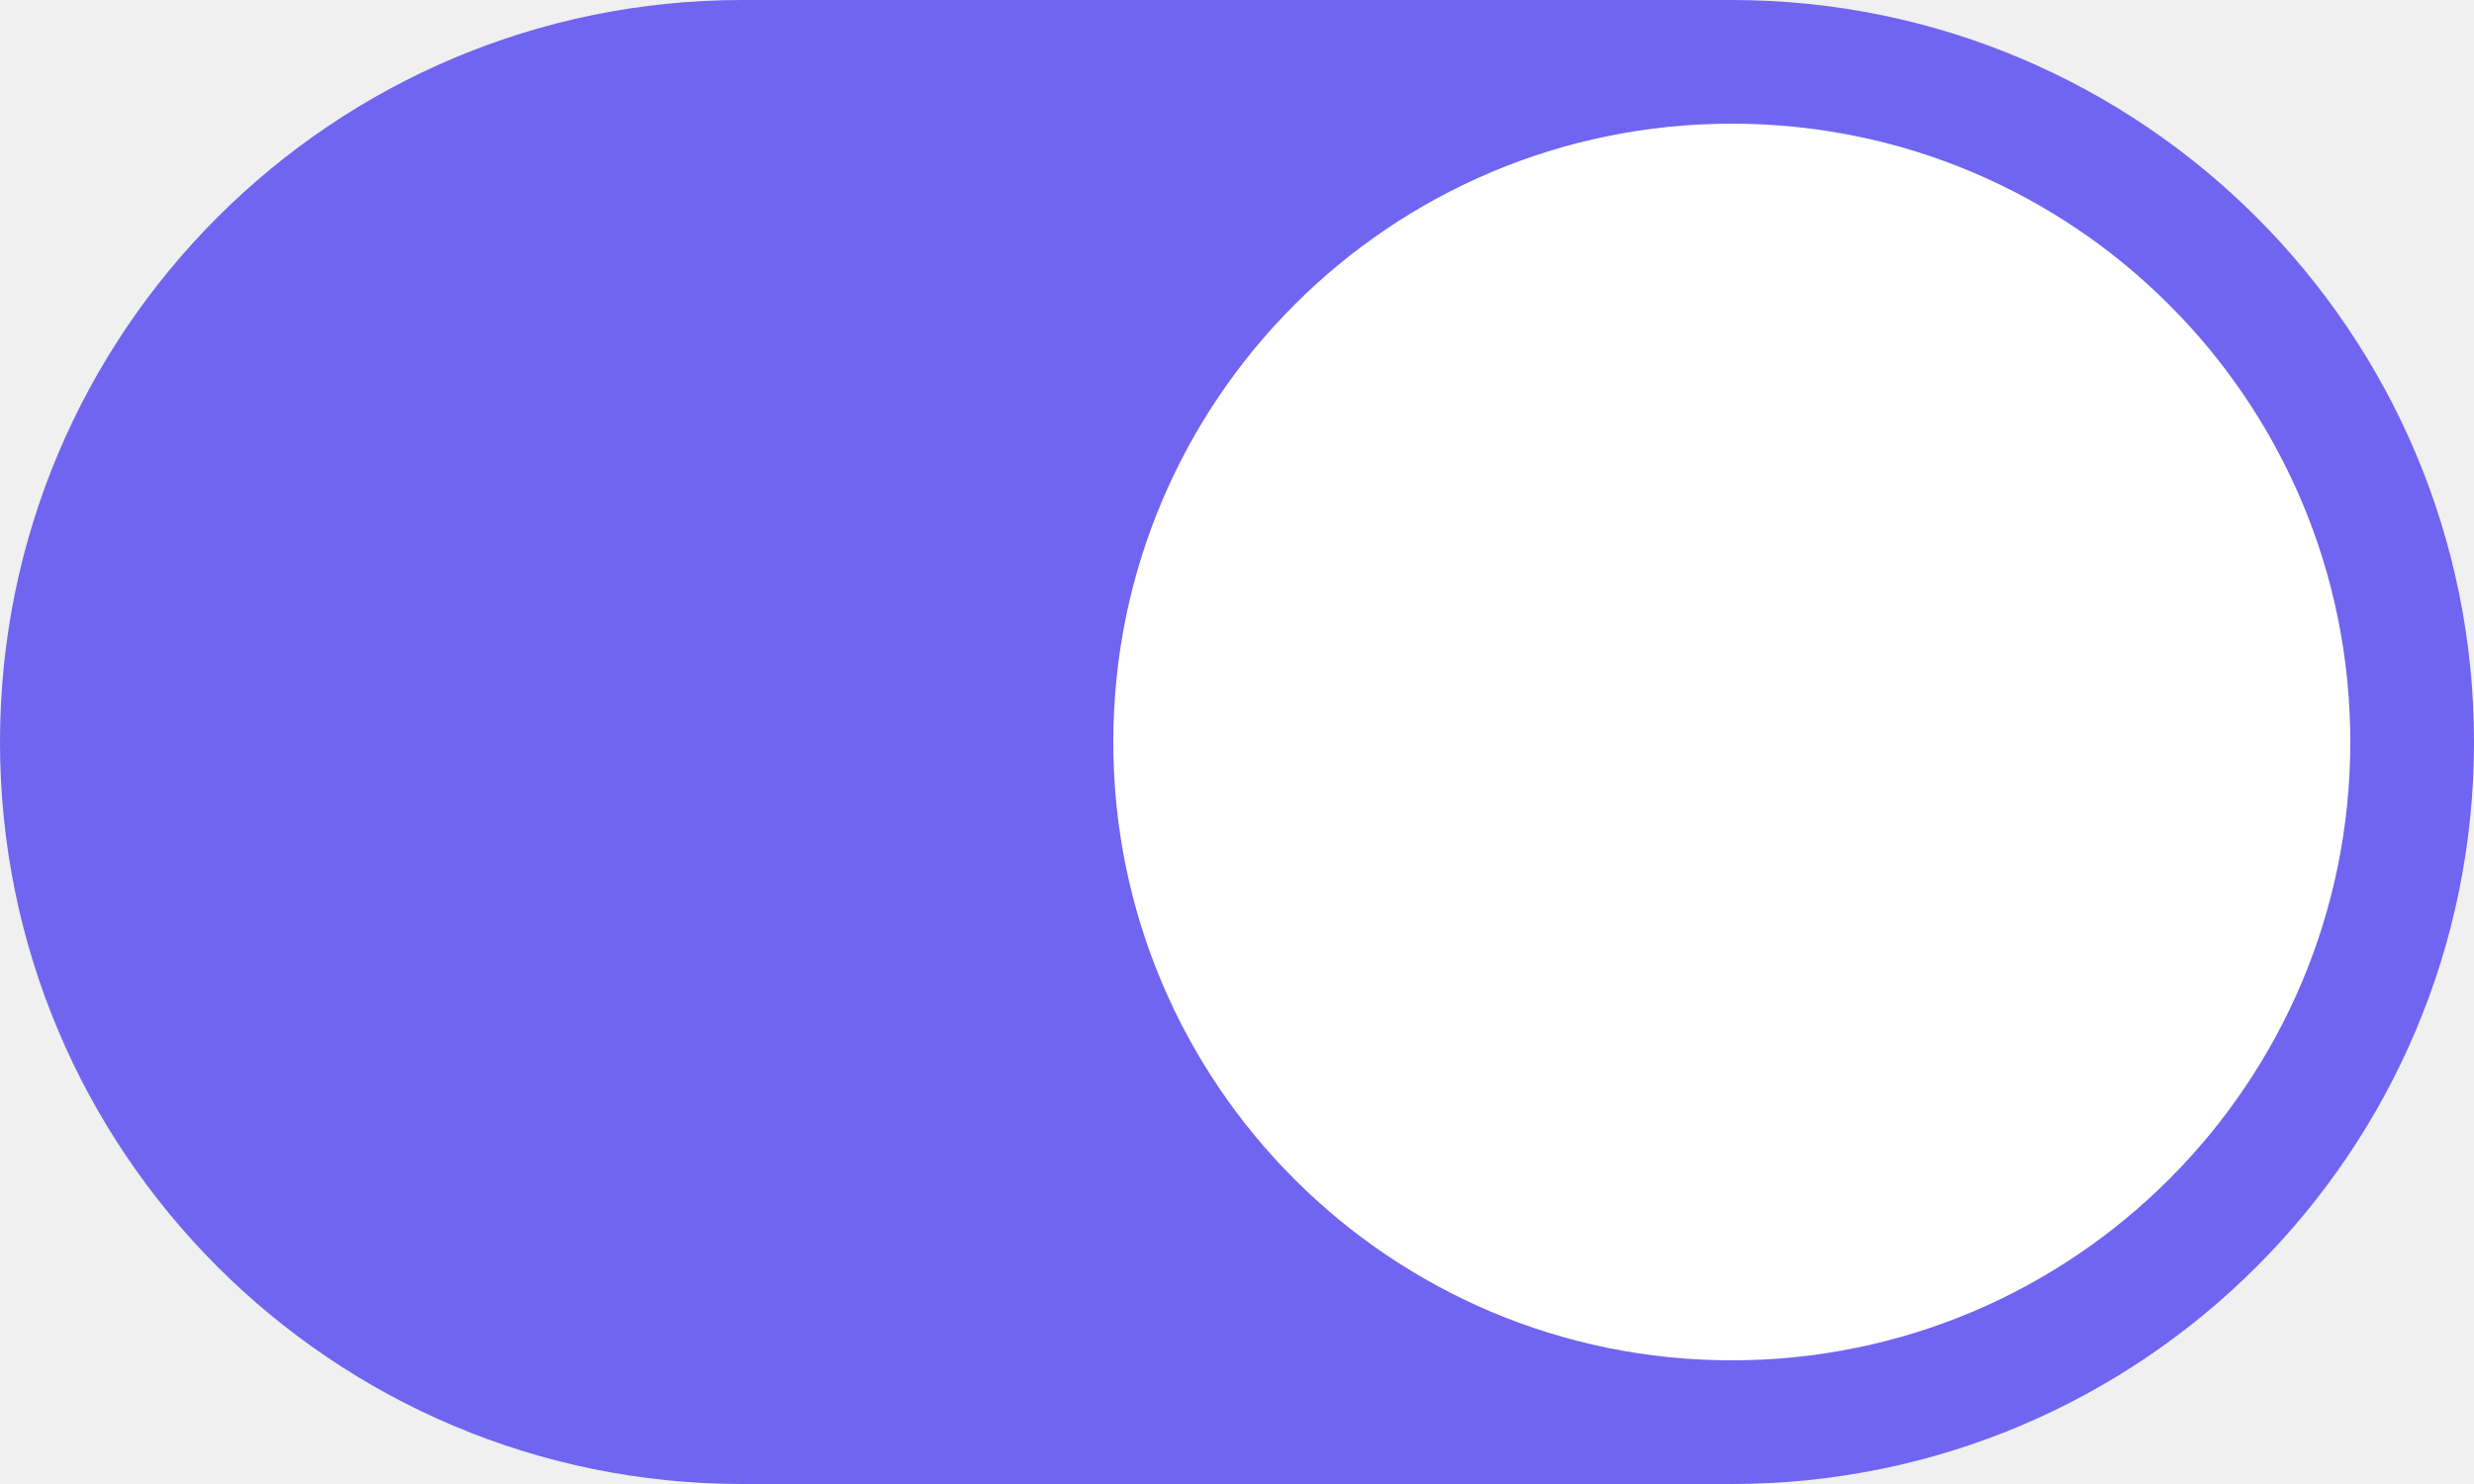
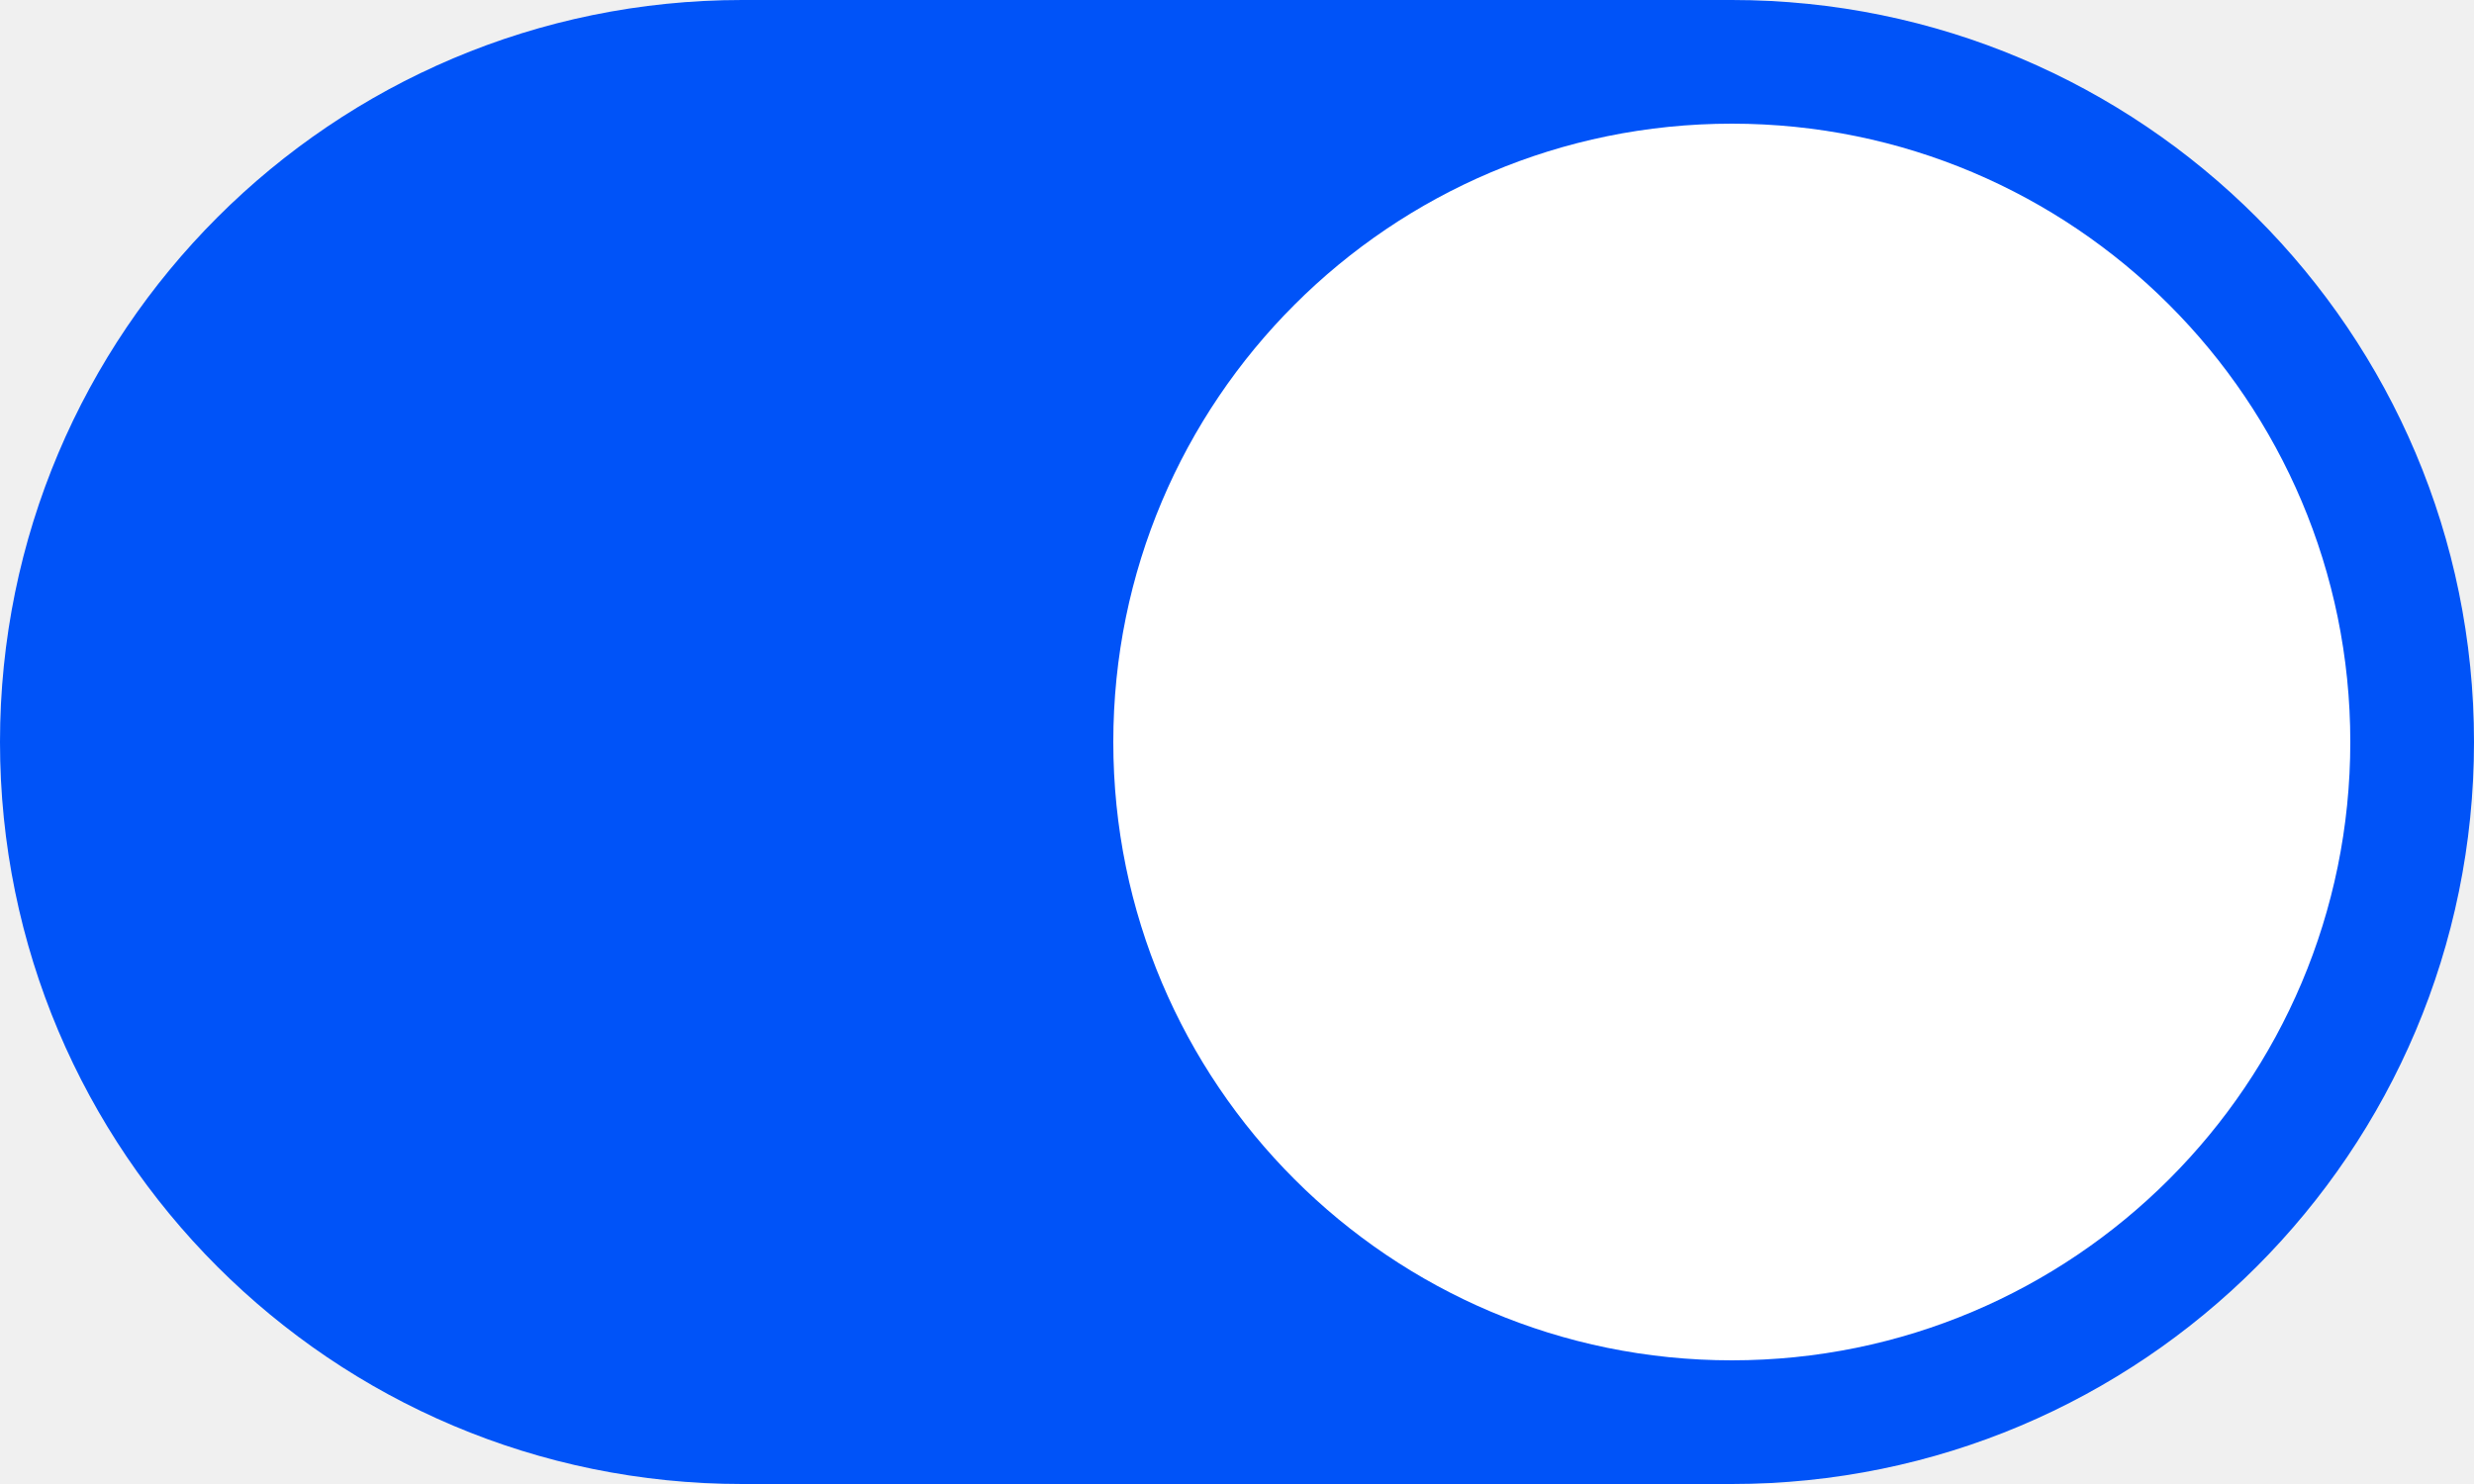
<svg xmlns="http://www.w3.org/2000/svg" width="40" height="24" viewBox="0 0 40 24" fill="none">
  <g id="Property 1=ON">
-     <rect width="40" height="24" rx="12" fill="#7065F0" />
+     <rect width="40" height="24" rx="12" fill="#0053f8" />
    <circle id="Ellipse 53" cx="28" cy="12" r="10" fill="white" />
  </g>
</svg>
